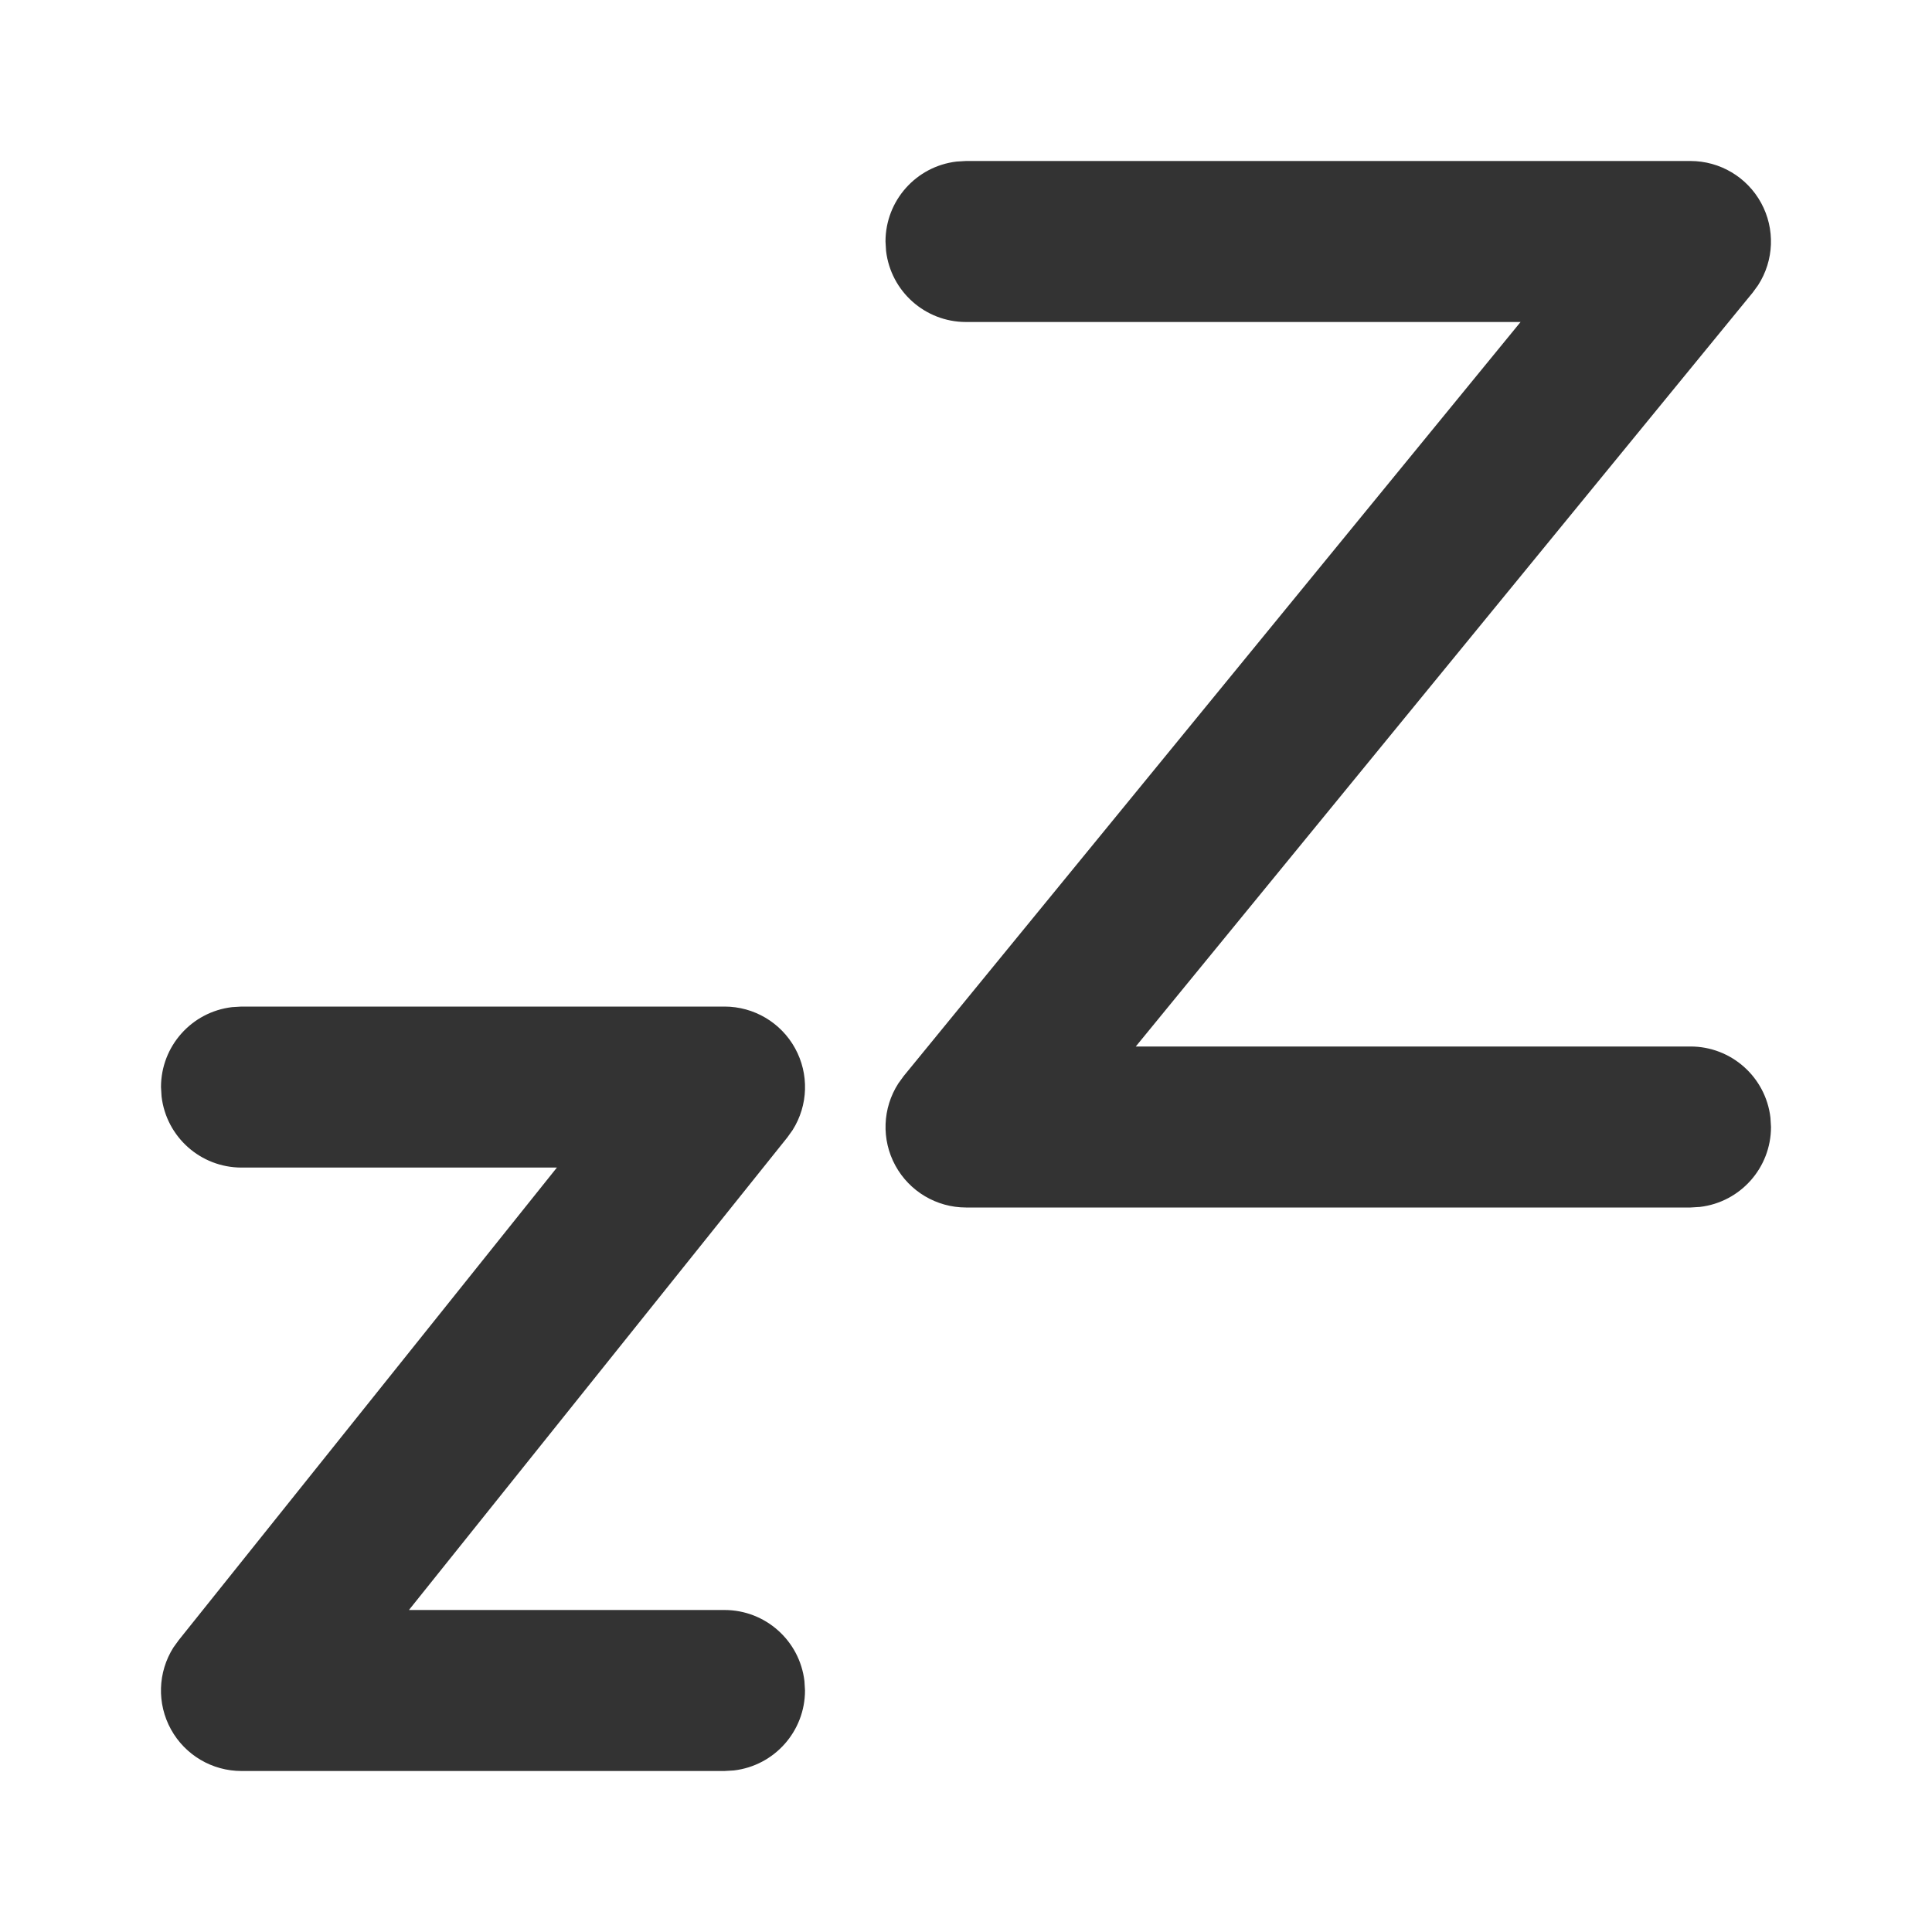
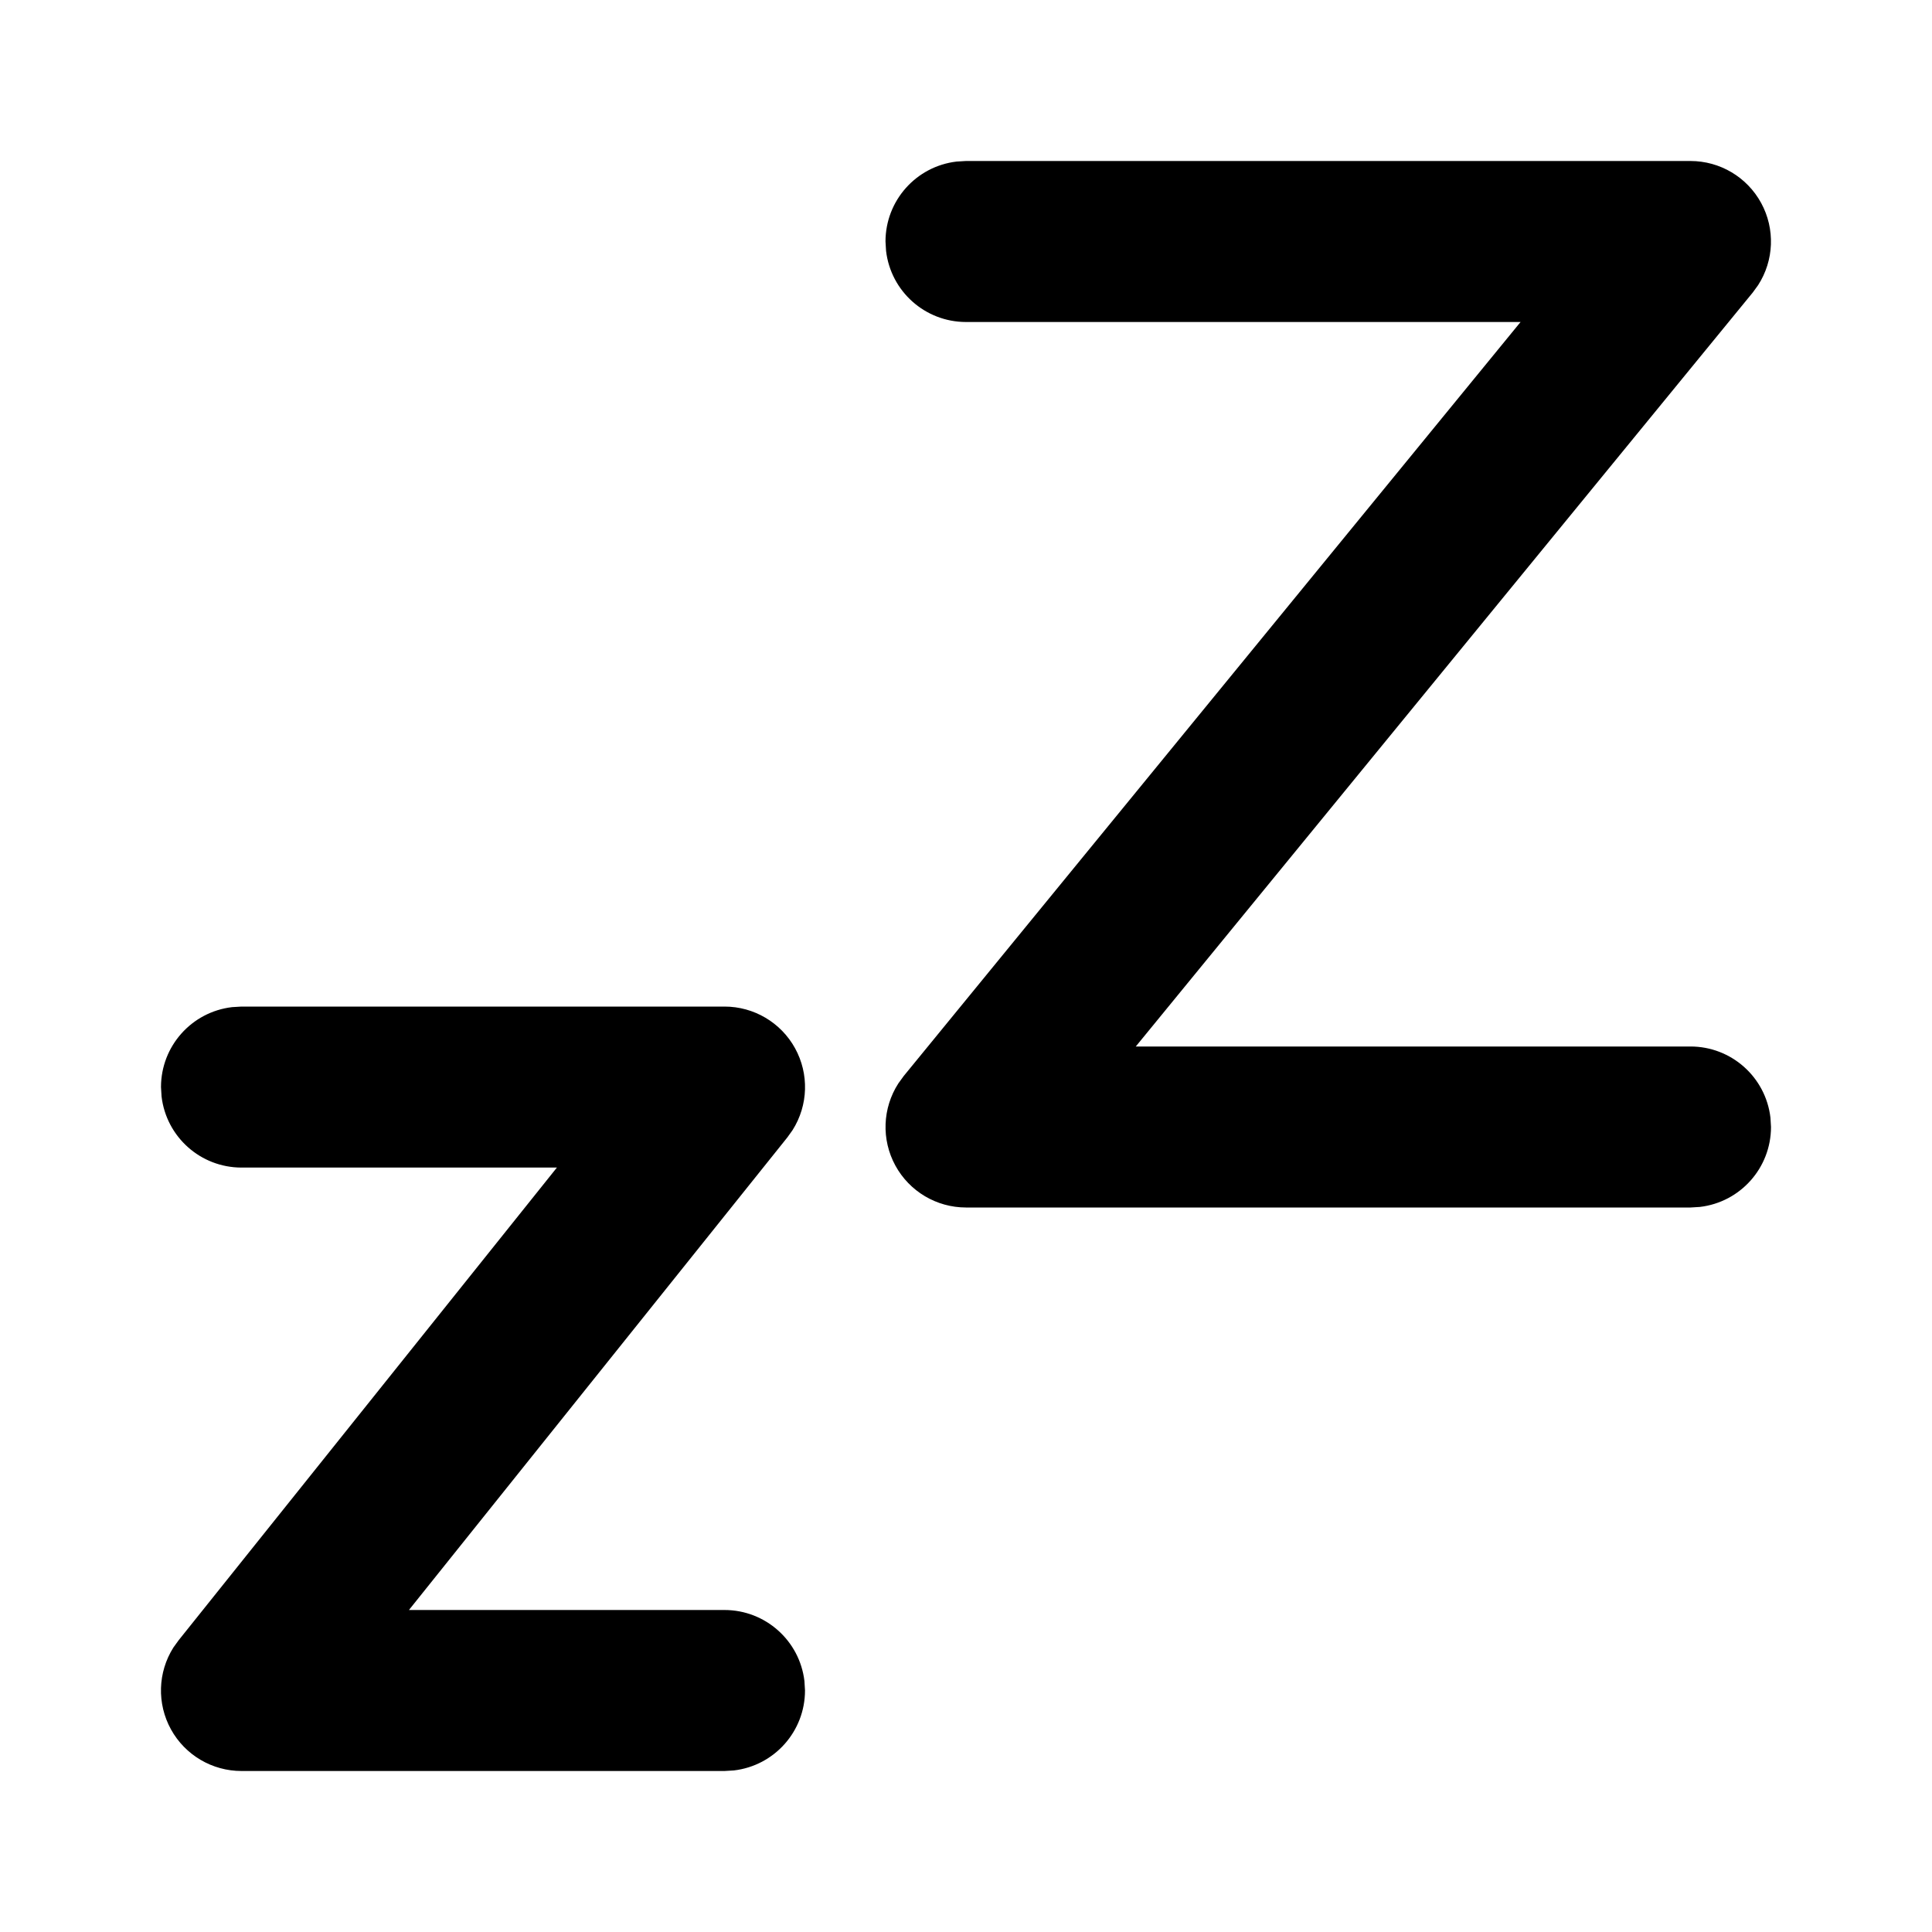
<svg xmlns="http://www.w3.org/2000/svg" width="24" height="24" viewBox="0 0 24 24">
-   <path fill="#333333" d="M9 12.504a1 1 0 0 1 .846 1.534l-.065.091L5.08 20H9a1 1 0 0 1 .993.883L10 21a1 1 0 0 1-.883.993L9 22H3a1 1 0 0 1-.846-1.534l.065-.09l4.699-5.872H3a1 1 0 0 1-.993-.883L2 13.504a1 1 0 0 1 .883-.993L3 12.504zM21 2a1 1 0 0 1 .84 1.542l-.066.091L14.109 13h6.89a1 1 0 0 1 .994.883L22 14a1 1 0 0 1-.884.993L21 15h-9a1 1 0 0 1-.84-1.542l.066-.091L18.889 4h-6.89a1 1 0 0 1-.992-.883L11 3a1 1 0 0 1 .883-.993L12 2z" />
+   <path fill="currentColor" d="M9 12.504a1 1 0 0 1 .846 1.534l-.065.091L5.08 20H9a1 1 0 0 1 .993.883L10 21a1 1 0 0 1-.883.993L9 22H3a1 1 0 0 1-.846-1.534l.065-.09l4.699-5.872H3a1 1 0 0 1-.993-.883L2 13.504a1 1 0 0 1 .883-.993L3 12.504zM21 2a1 1 0 0 1 .84 1.542l-.066.091L14.109 13h6.89a1 1 0 0 1 .994.883L22 14a1 1 0 0 1-.884.993L21 15h-9a1 1 0 0 1-.84-1.542l.066-.091L18.889 4h-6.89a1 1 0 0 1-.992-.883L11 3a1 1 0 0 1 .883-.993L12 2z" />
</svg>
